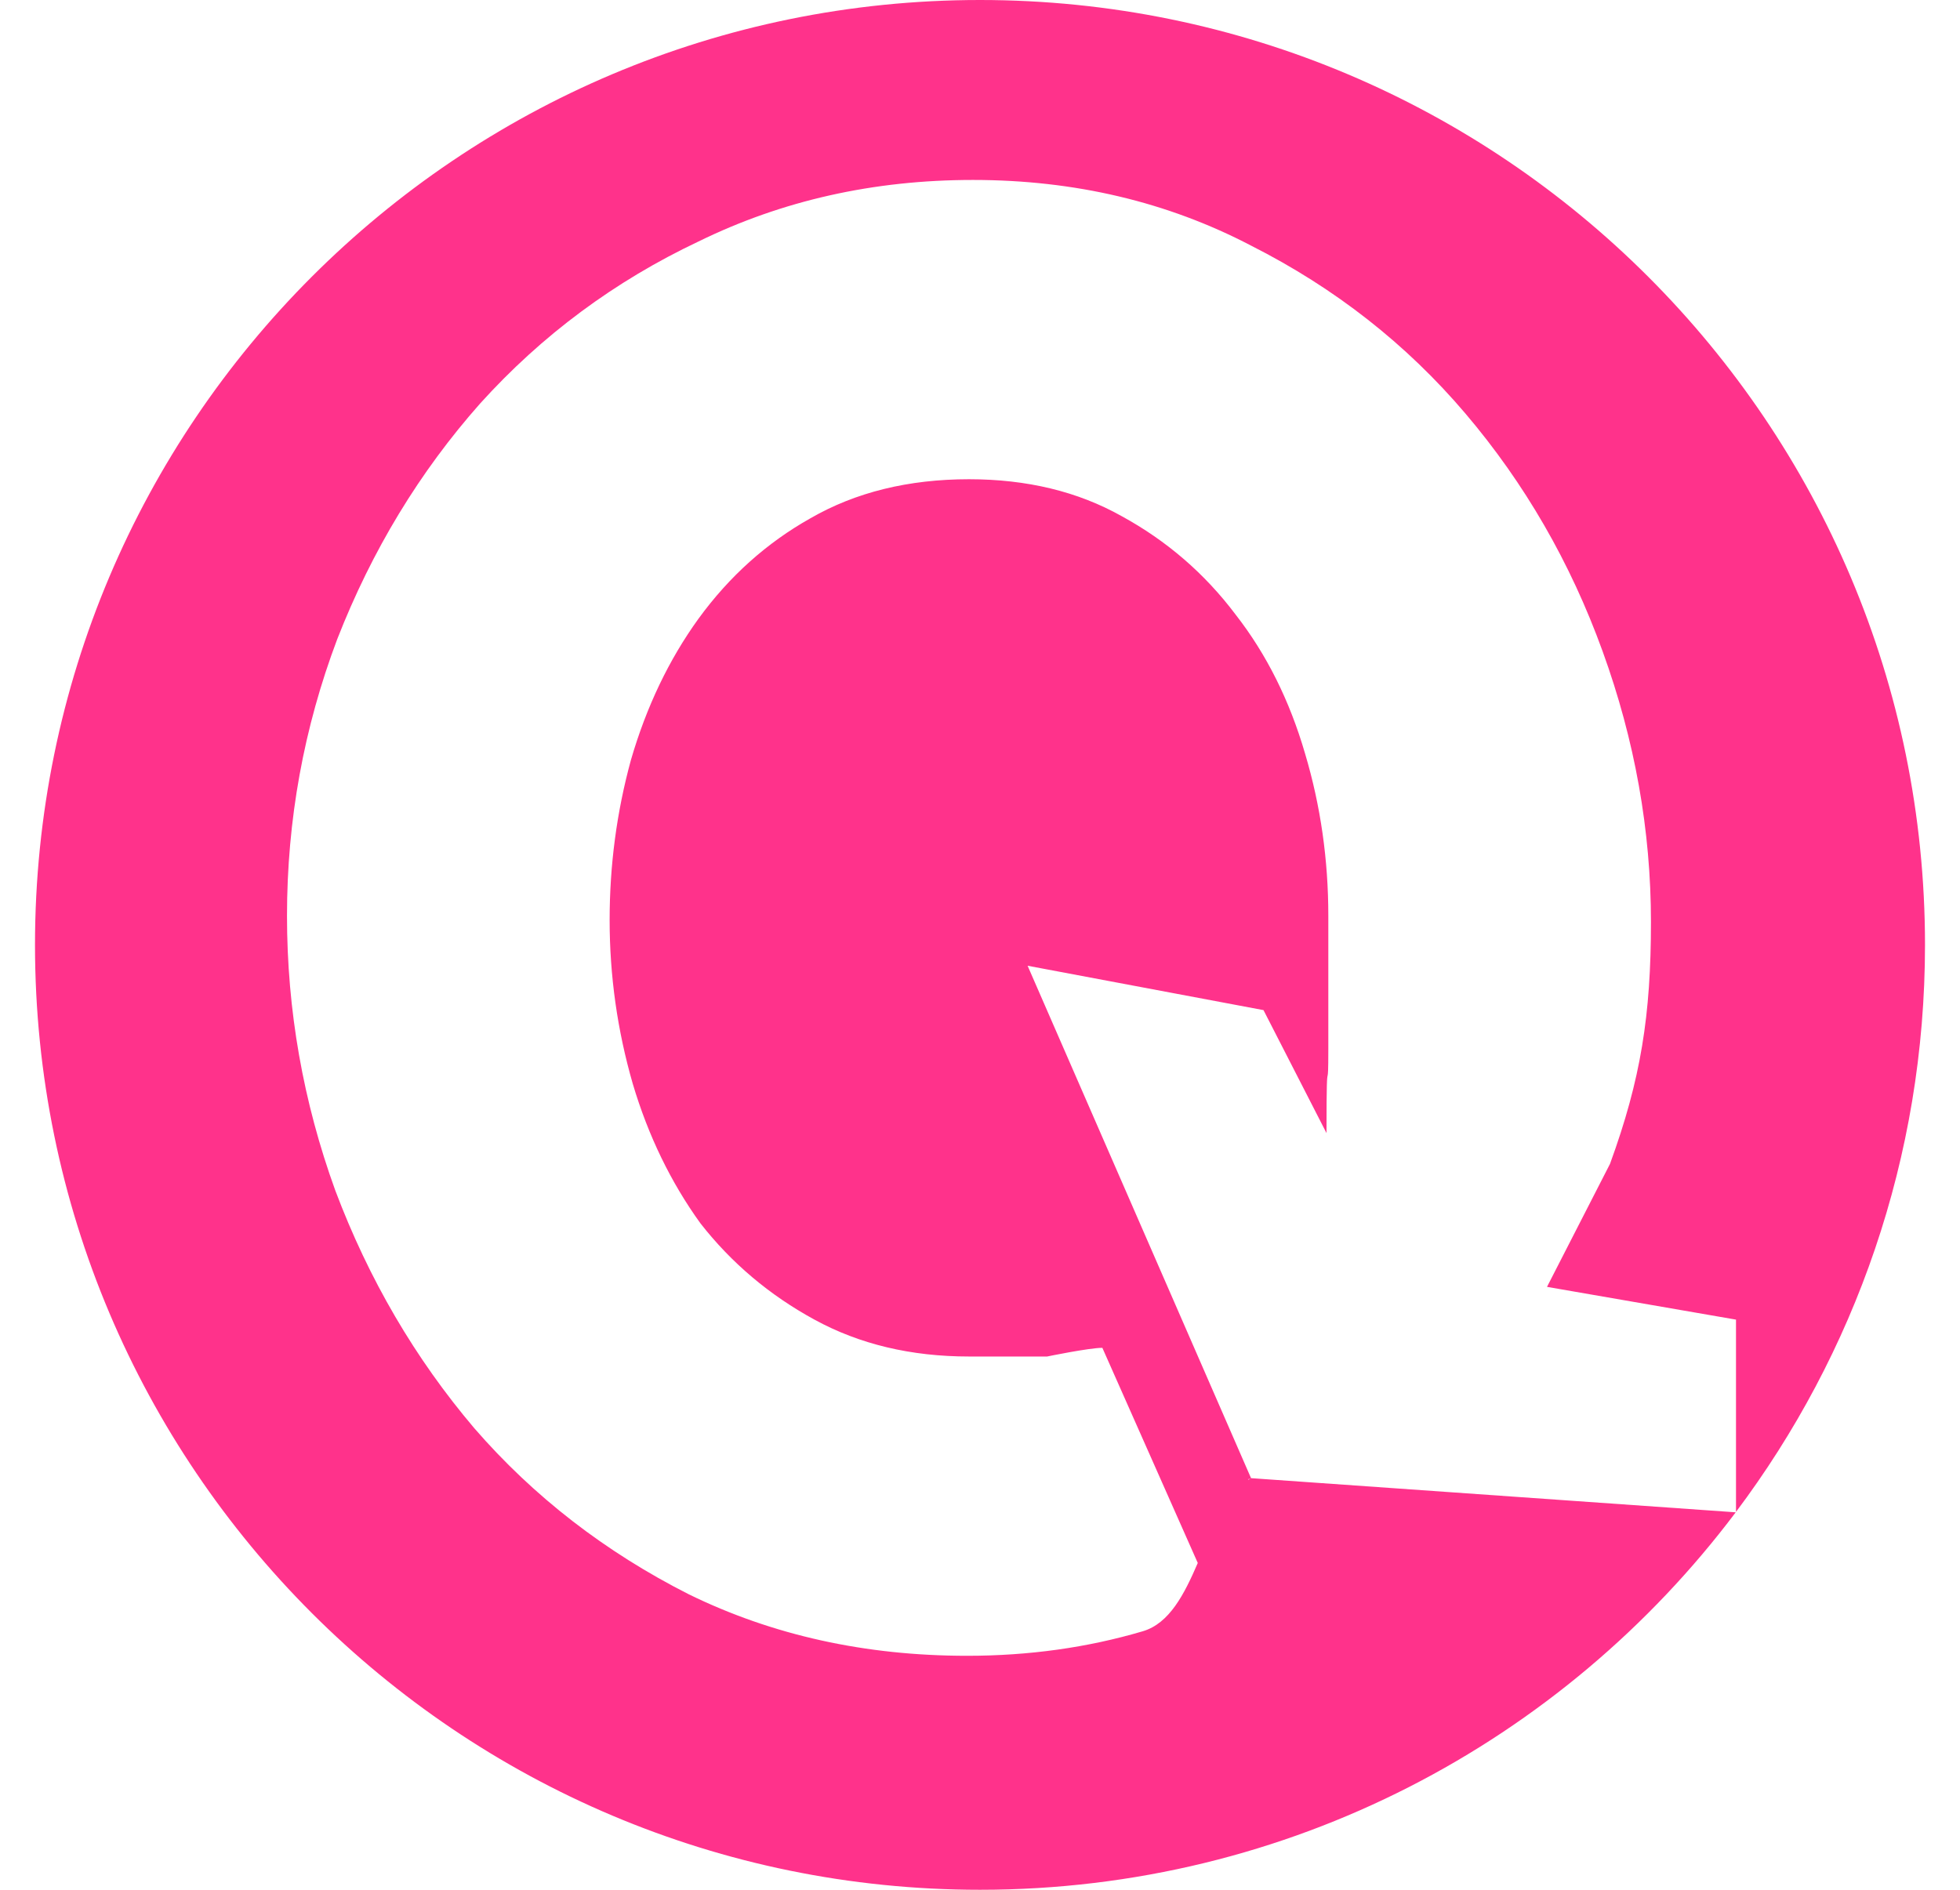
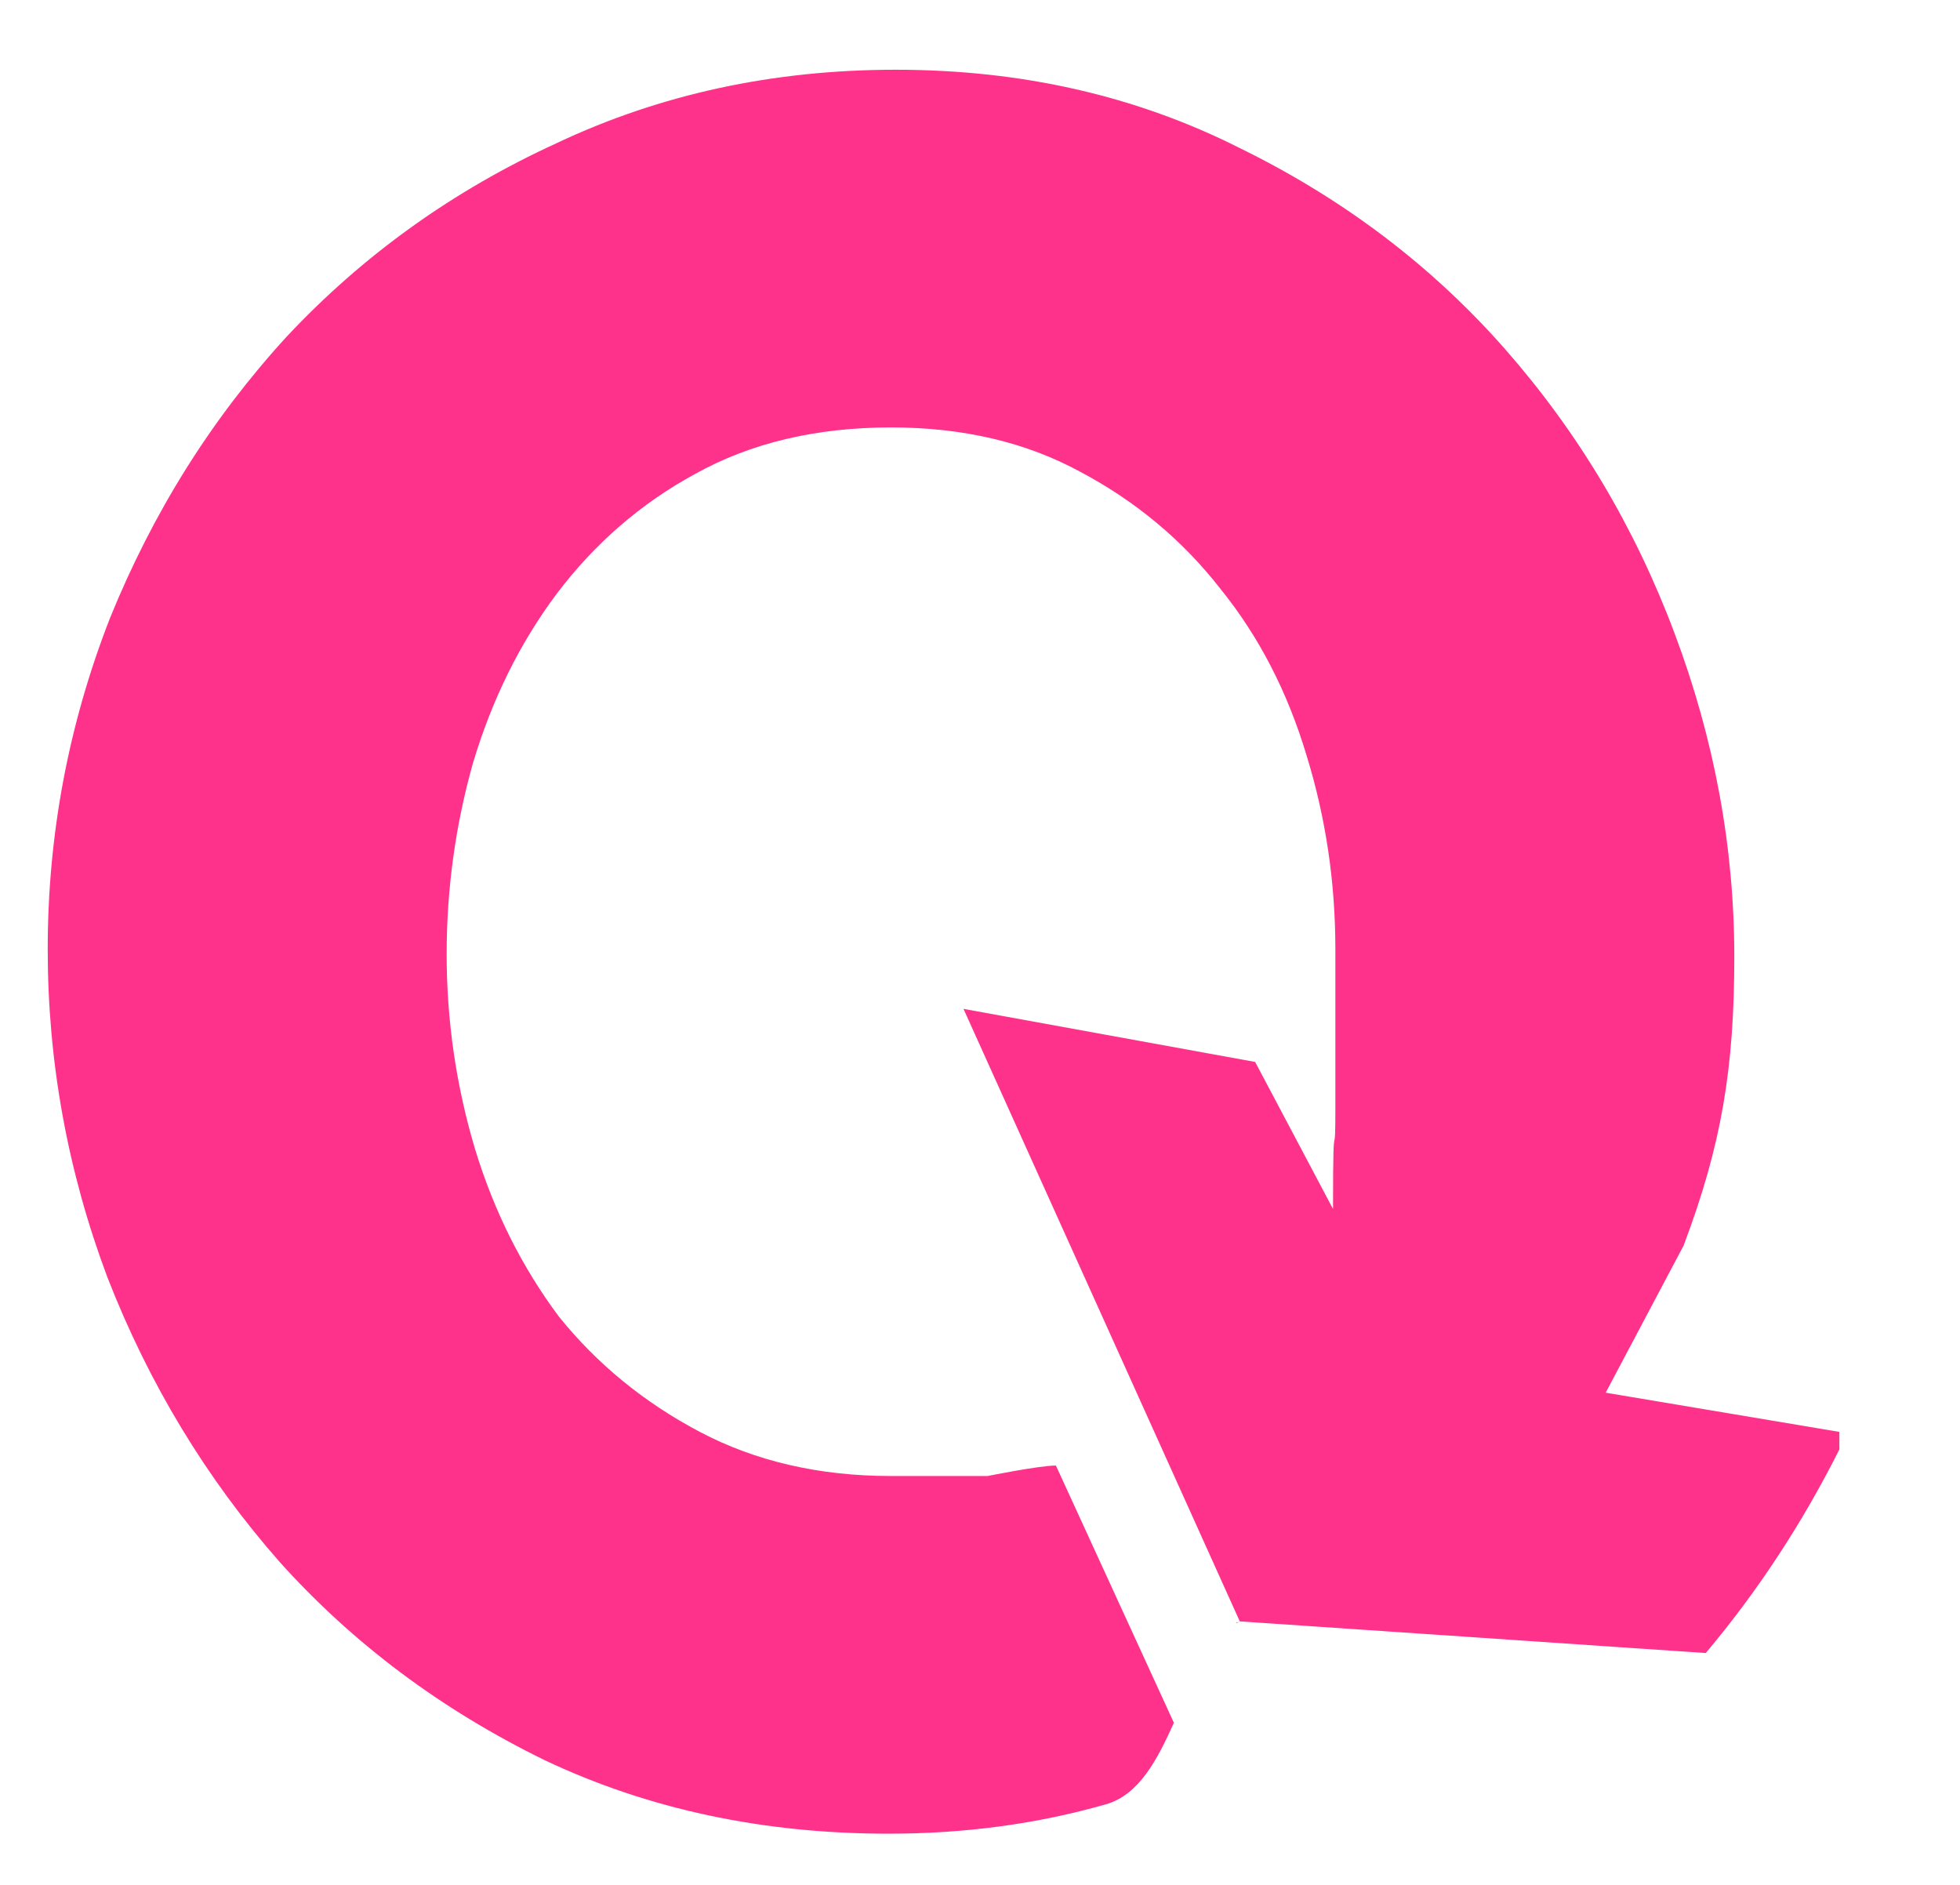
- <svg xmlns="http://www.w3.org/2000/svg" width="28" height="27" viewBox="0 0 28 27" fill="none">
-   <path fill-rule="evenodd" clip-rule="evenodd" d="M24.8 21.601C26.495 19.345 27.5 16.54 27.5 13.5C27.5 6.044 21.456 0 14 0C6.544 0 0.5 6.044 0.5 13.5C0.5 20.956 6.544 27 14 27C18.414 27 22.332 24.882 24.796 21.607L17.872 21.119L14.68 13.798L18.05 14.432L18.95 16.189C18.95 15.441 18.958 15.401 18.966 15.367C18.971 15.34 18.976 15.317 18.976 14.989V13.085C18.976 12.284 18.866 11.513 18.645 10.771C18.424 10.01 18.093 9.346 17.651 8.78C17.21 8.194 16.667 7.726 16.023 7.374C15.398 7.023 14.671 6.847 13.843 6.847C12.978 6.847 12.223 7.033 11.579 7.404C10.954 7.755 10.42 8.233 9.979 8.839C9.556 9.424 9.234 10.098 9.013 10.859C8.81 11.601 8.709 12.363 8.709 13.144C8.709 13.944 8.82 14.725 9.04 15.486C9.261 16.228 9.583 16.892 10.006 17.478C10.448 18.044 10.991 18.503 11.635 18.854C12.279 19.206 13.015 19.381 13.843 19.381H14.959C14.959 19.381 15.559 19.257 15.748 19.257L17.111 22.331C16.918 22.778 16.707 23.193 16.327 23.306C15.536 23.54 14.698 23.657 13.815 23.657C12.361 23.657 11.037 23.364 9.841 22.779C8.645 22.173 7.624 21.383 6.777 20.407C5.931 19.411 5.268 18.278 4.79 17.009C4.33 15.74 4.1 14.432 4.1 13.085C4.1 11.718 4.339 10.4 4.818 9.131C5.314 7.862 5.995 6.74 6.86 5.764C7.743 4.787 8.783 4.016 9.979 3.45C11.175 2.864 12.481 2.571 13.898 2.571C15.351 2.571 16.676 2.884 17.872 3.509C19.068 4.114 20.09 4.914 20.936 5.91C21.782 6.906 22.436 8.038 22.895 9.307C23.355 10.576 23.585 11.865 23.585 13.173C23.585 14.501 23.442 15.418 23 16.629L22.1 18.386L24.8 18.854V21.601ZM17.872 21.119C17.86 21.127 17.847 21.134 17.835 21.142L17.831 21.134C17.842 21.134 17.855 21.129 17.872 21.119Z" fill="#FF328B" />
+ <svg xmlns="http://www.w3.org/2000/svg" width="26" height="25" viewBox="0 0 26 25" fill="none">
+   <path fill-rule="evenodd" clip-rule="evenodd" d="M22.627 21.925C23.317 21.106 23.91 20.2 24.4 19.224V18.992L21.3 18.472L22.333 16.522C22.84 15.179 23.006 14.161 23.006 12.688C23.006 11.236 22.742 9.806 22.213 8.398C21.685 6.99 20.935 5.734 19.964 4.629C18.992 3.524 17.819 2.636 16.446 1.964C15.073 1.271 13.552 0.925 11.883 0.925C10.256 0.925 8.756 1.25 7.383 1.899C6.01 2.528 4.816 3.383 3.802 4.466C2.809 5.55 2.028 6.795 1.457 8.203C0.908 9.611 0.633 11.074 0.633 12.59C0.633 14.085 0.897 15.536 1.426 16.945C1.975 18.352 2.735 19.609 3.707 20.714C4.679 21.797 5.851 22.674 7.225 23.346C8.598 23.996 10.119 24.321 11.788 24.321C12.802 24.321 13.763 24.191 14.671 23.931C15.108 23.806 15.35 23.345 15.572 22.85L14.007 19.438C13.79 19.438 13.101 19.577 13.101 19.577H11.819C10.869 19.577 10.024 19.382 9.284 18.992C8.545 18.602 7.922 18.093 7.415 17.464C6.929 16.814 6.559 16.078 6.306 15.255C6.052 14.41 5.925 13.543 5.925 12.655C5.925 11.789 6.042 10.944 6.274 10.121C6.527 9.276 6.897 8.528 7.383 7.878C7.89 7.207 8.503 6.676 9.221 6.286C9.96 5.875 10.827 5.669 11.819 5.669C12.77 5.669 13.605 5.864 14.323 6.254C15.062 6.644 15.686 7.164 16.192 7.813C16.7 8.442 17.08 9.178 17.333 10.023C17.587 10.846 17.714 11.702 17.714 12.59V14.702C17.714 15.067 17.708 15.093 17.702 15.122C17.693 15.16 17.683 15.204 17.683 16.035L16.65 14.085L12.781 13.381L16.446 21.505C16.426 21.515 16.412 21.521 16.399 21.522L16.403 21.53C16.417 21.521 16.431 21.513 16.446 21.505L22.627 21.925Z" fill="#FF328B" />
</svg>
